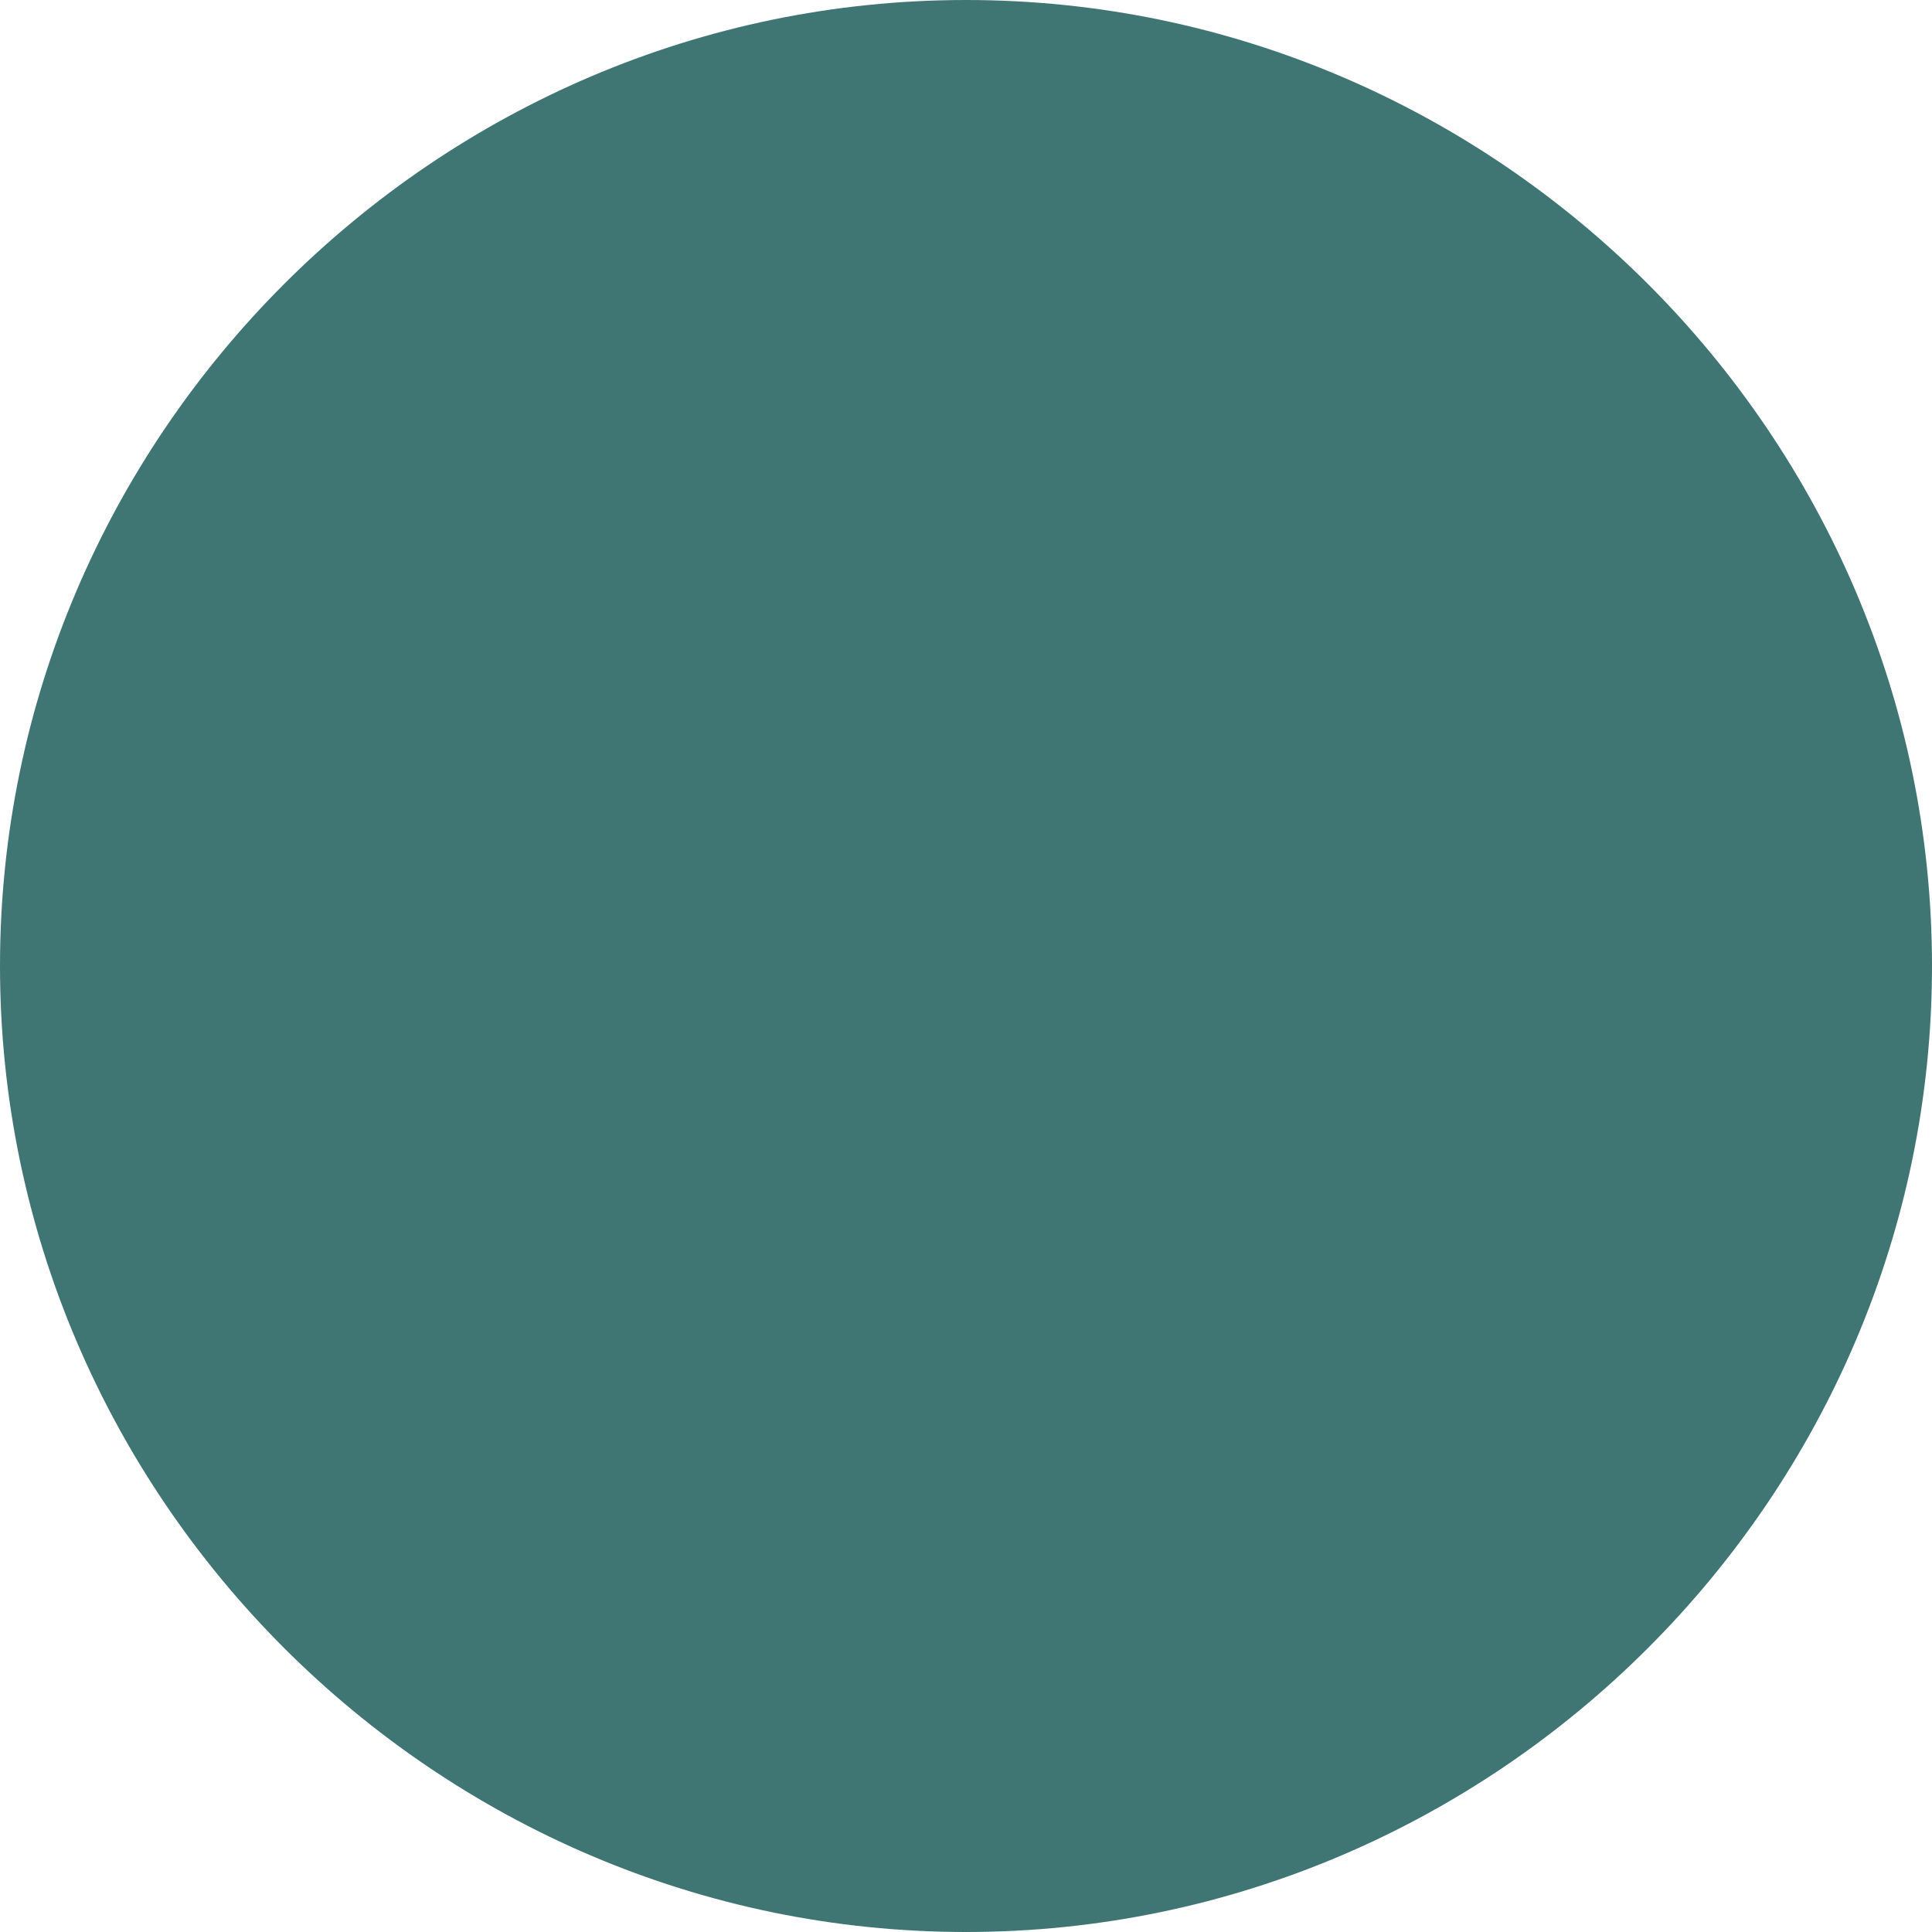
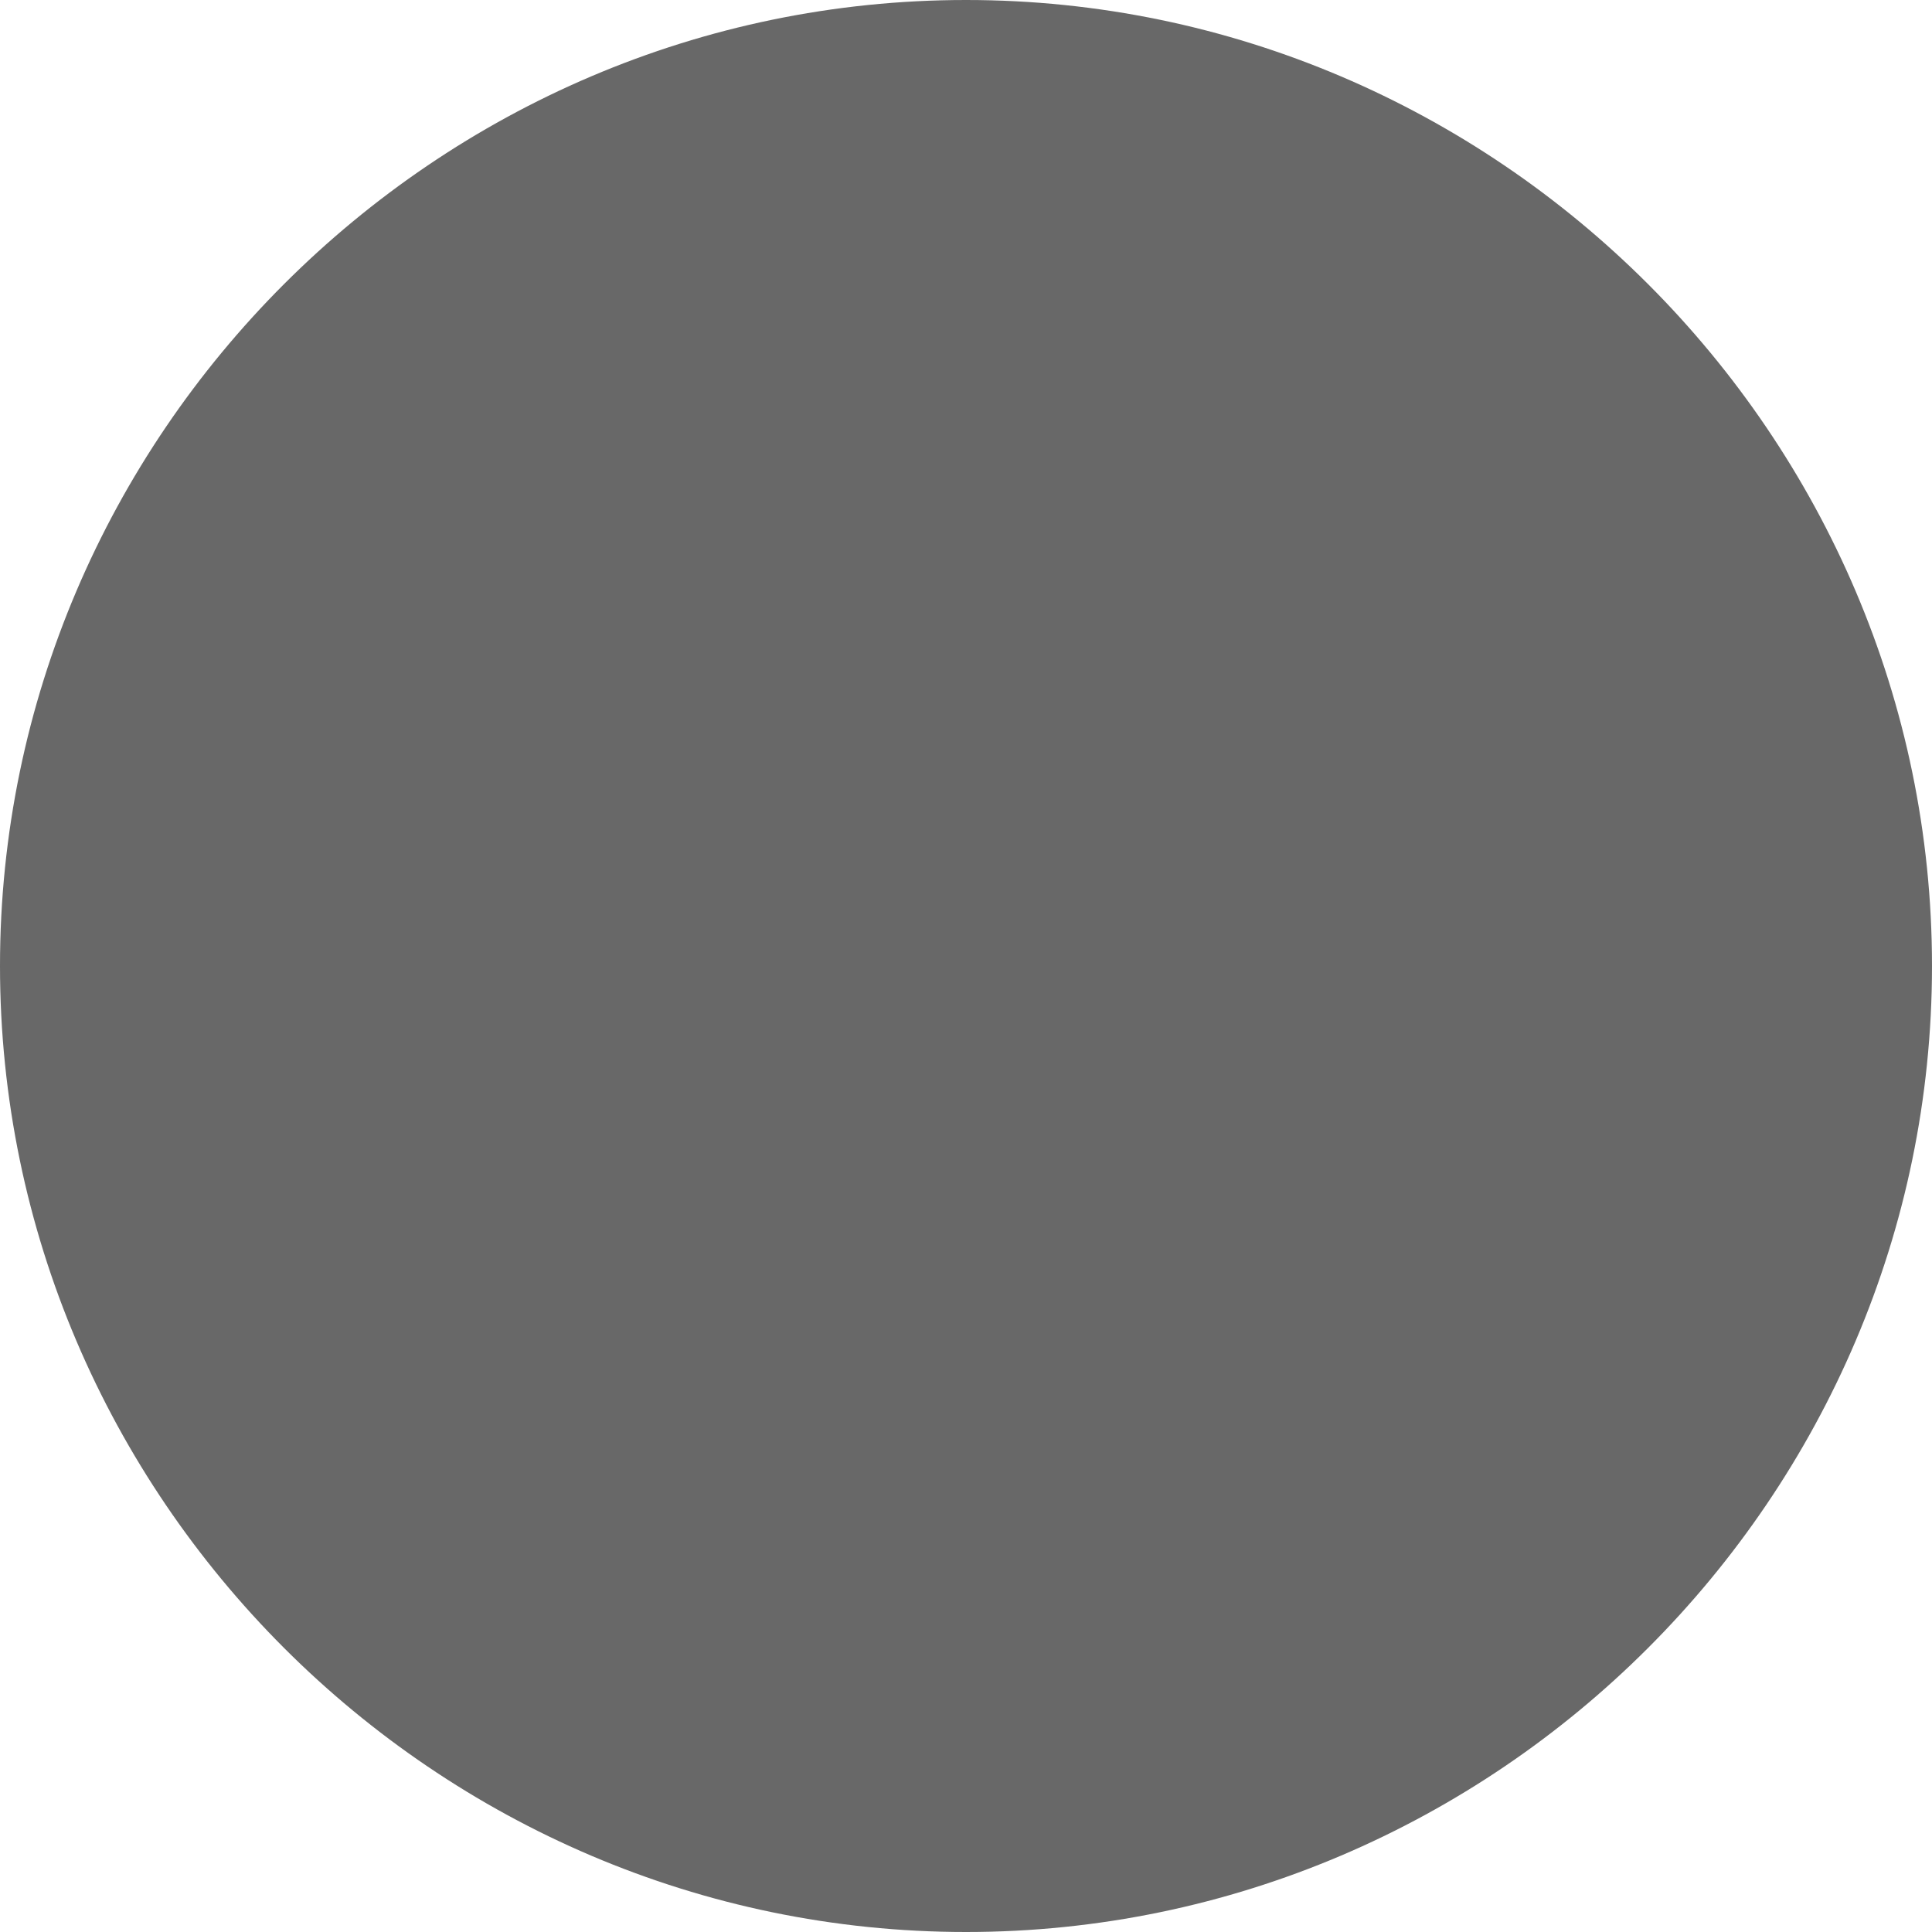
<svg xmlns="http://www.w3.org/2000/svg" version="1.1" id="Capa_1" x="0px" y="0px" viewBox="0 0 29.107 29.107" style="enable-background:new 0 0 29.107 29.107;" xml:space="preserve">
  <g>
-     <g id="c147_full_moon" fill="#3F7674 ">
+     <g id="c147_full_moon" fill="#686868 ">
      <g>
        <path d="M14.554,0C6.561,0,0,6.562,0,14.552c0,7.996,6.561,14.555,14.554,14.555c7.996,0,14.553-6.559,14.553-14.555     C29.106,6.562,22.55,0,14.554,0z" />
      </g>
    </g>
    <g id="Capa_1_14_">
	</g>
  </g>
  <g>
</g>
  <g>
</g>
  <g>
</g>
  <g>
</g>
  <g>
</g>
  <g>
</g>
  <g>
</g>
  <g>
</g>
  <g>
</g>
  <g>
</g>
  <g>
</g>
  <g>
</g>
  <g>
</g>
  <g>
</g>
  <g>
</g>
</svg>
